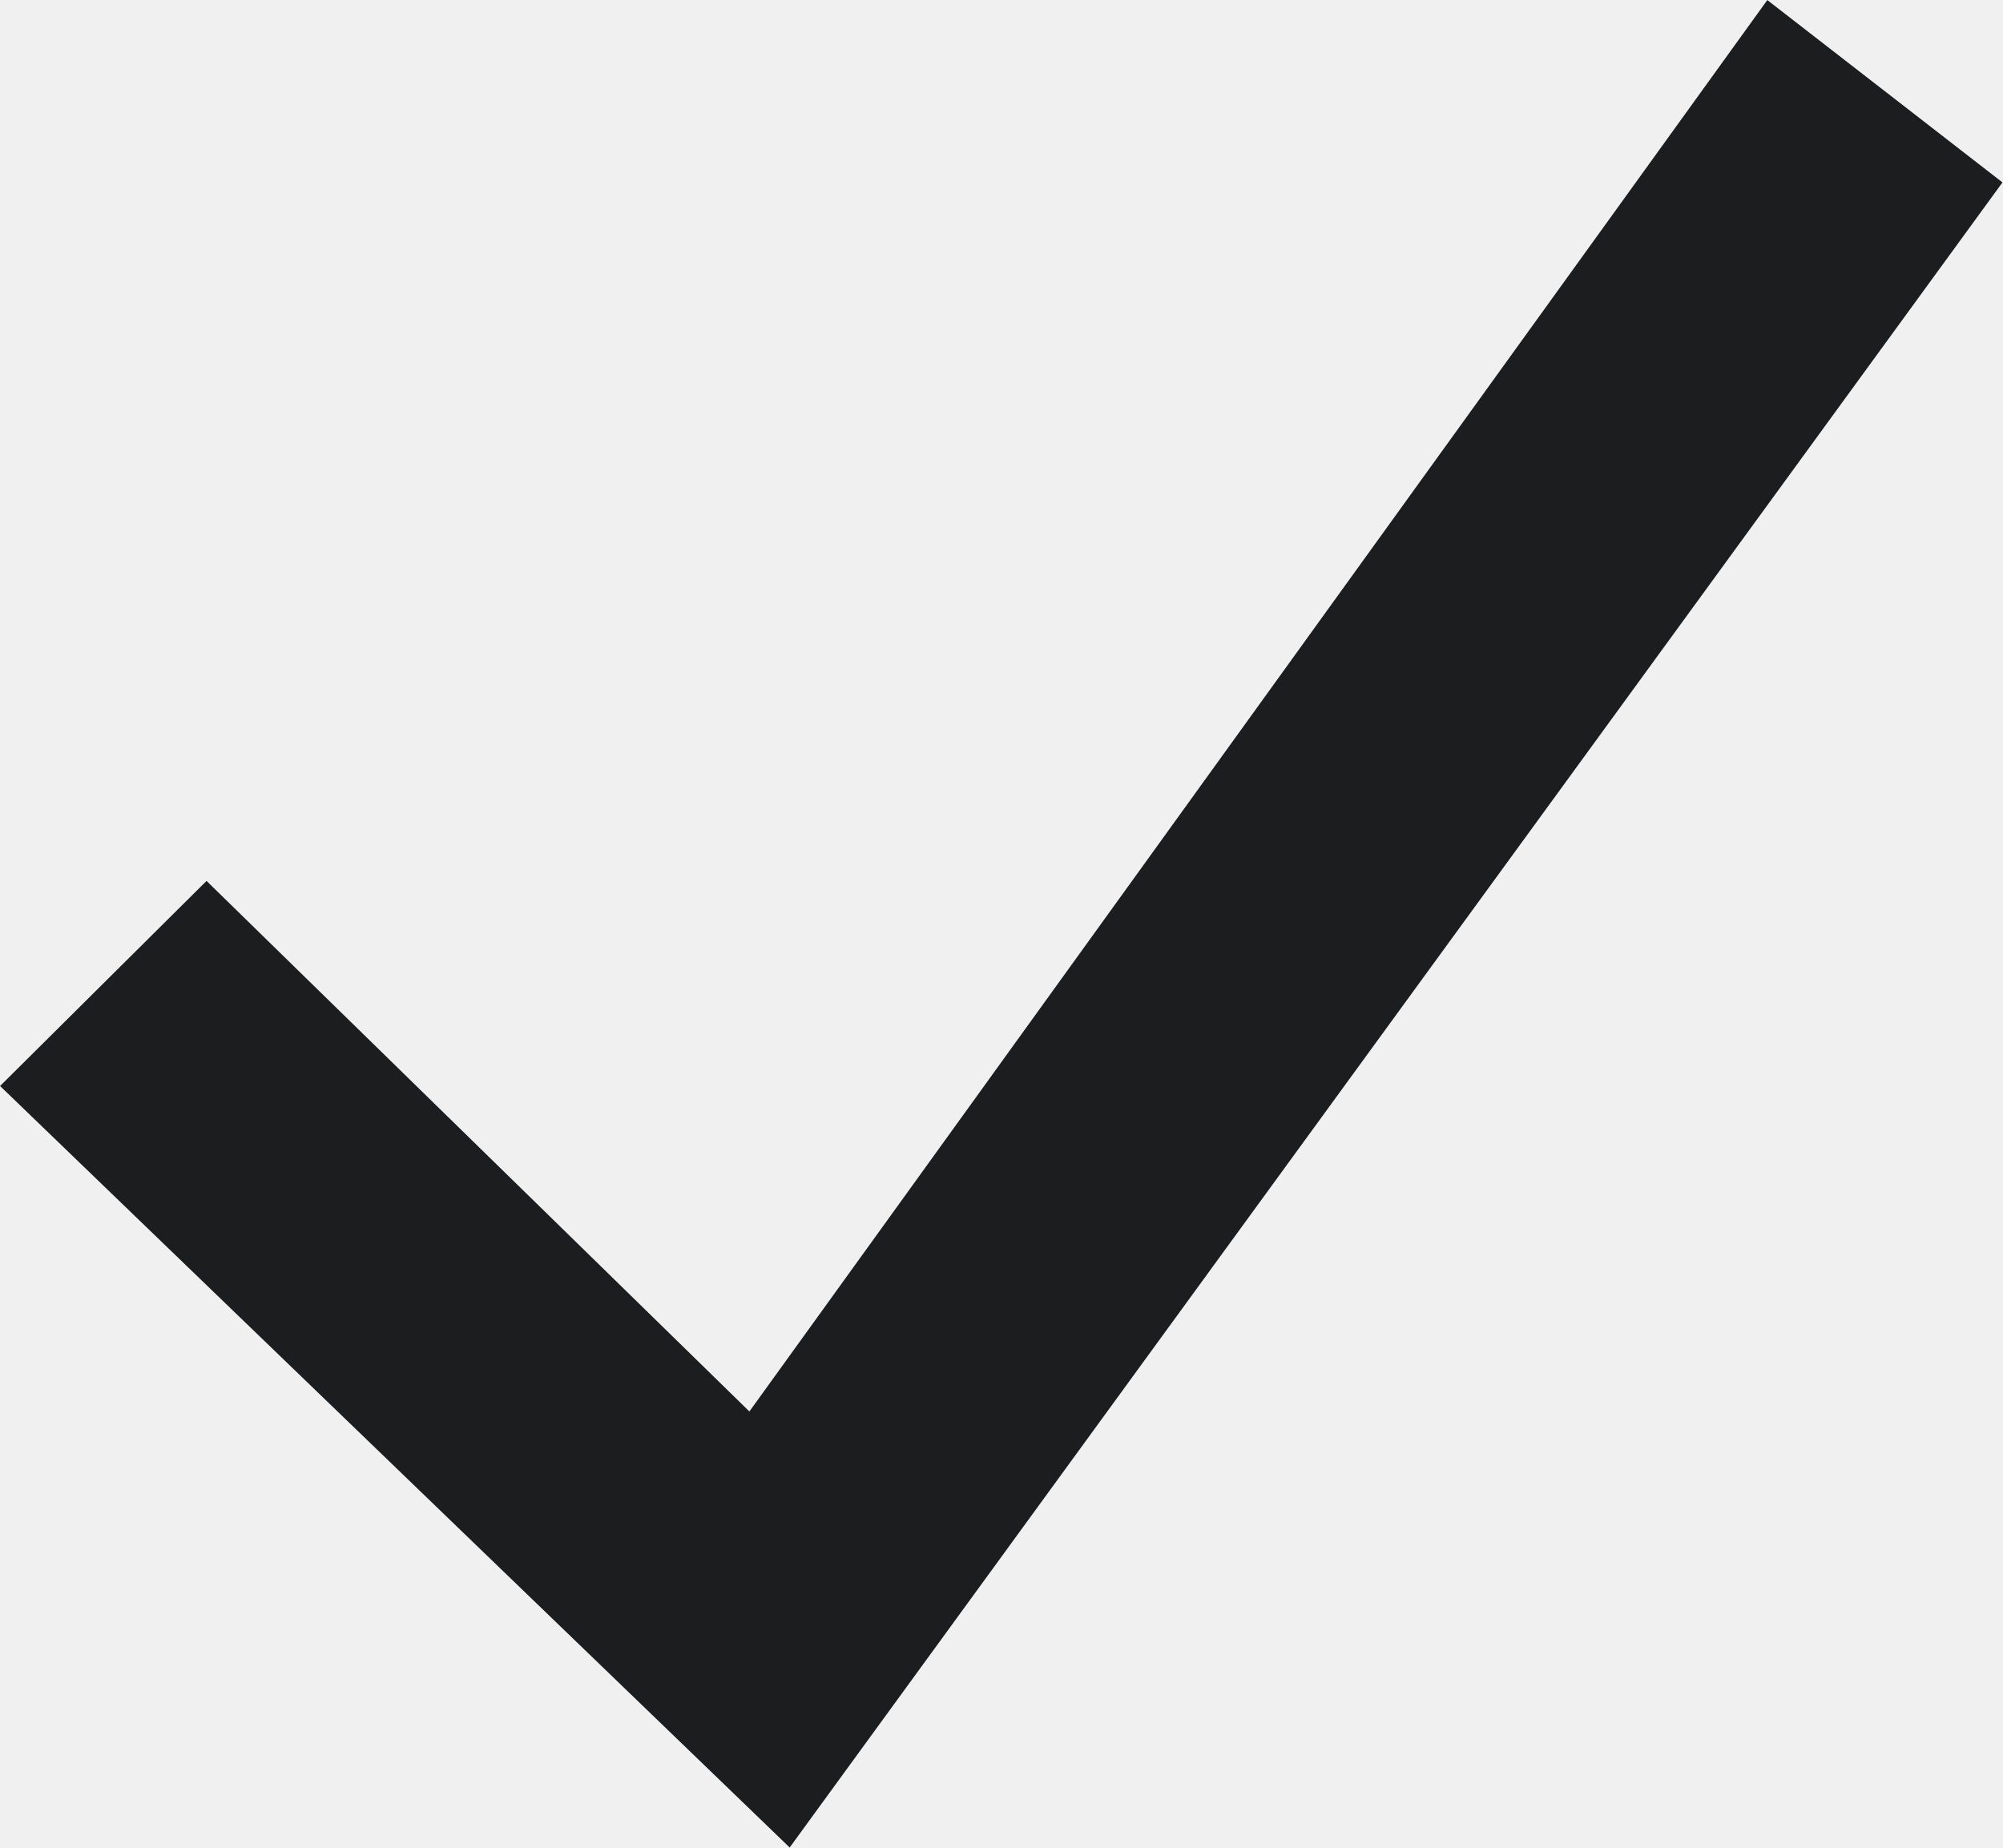
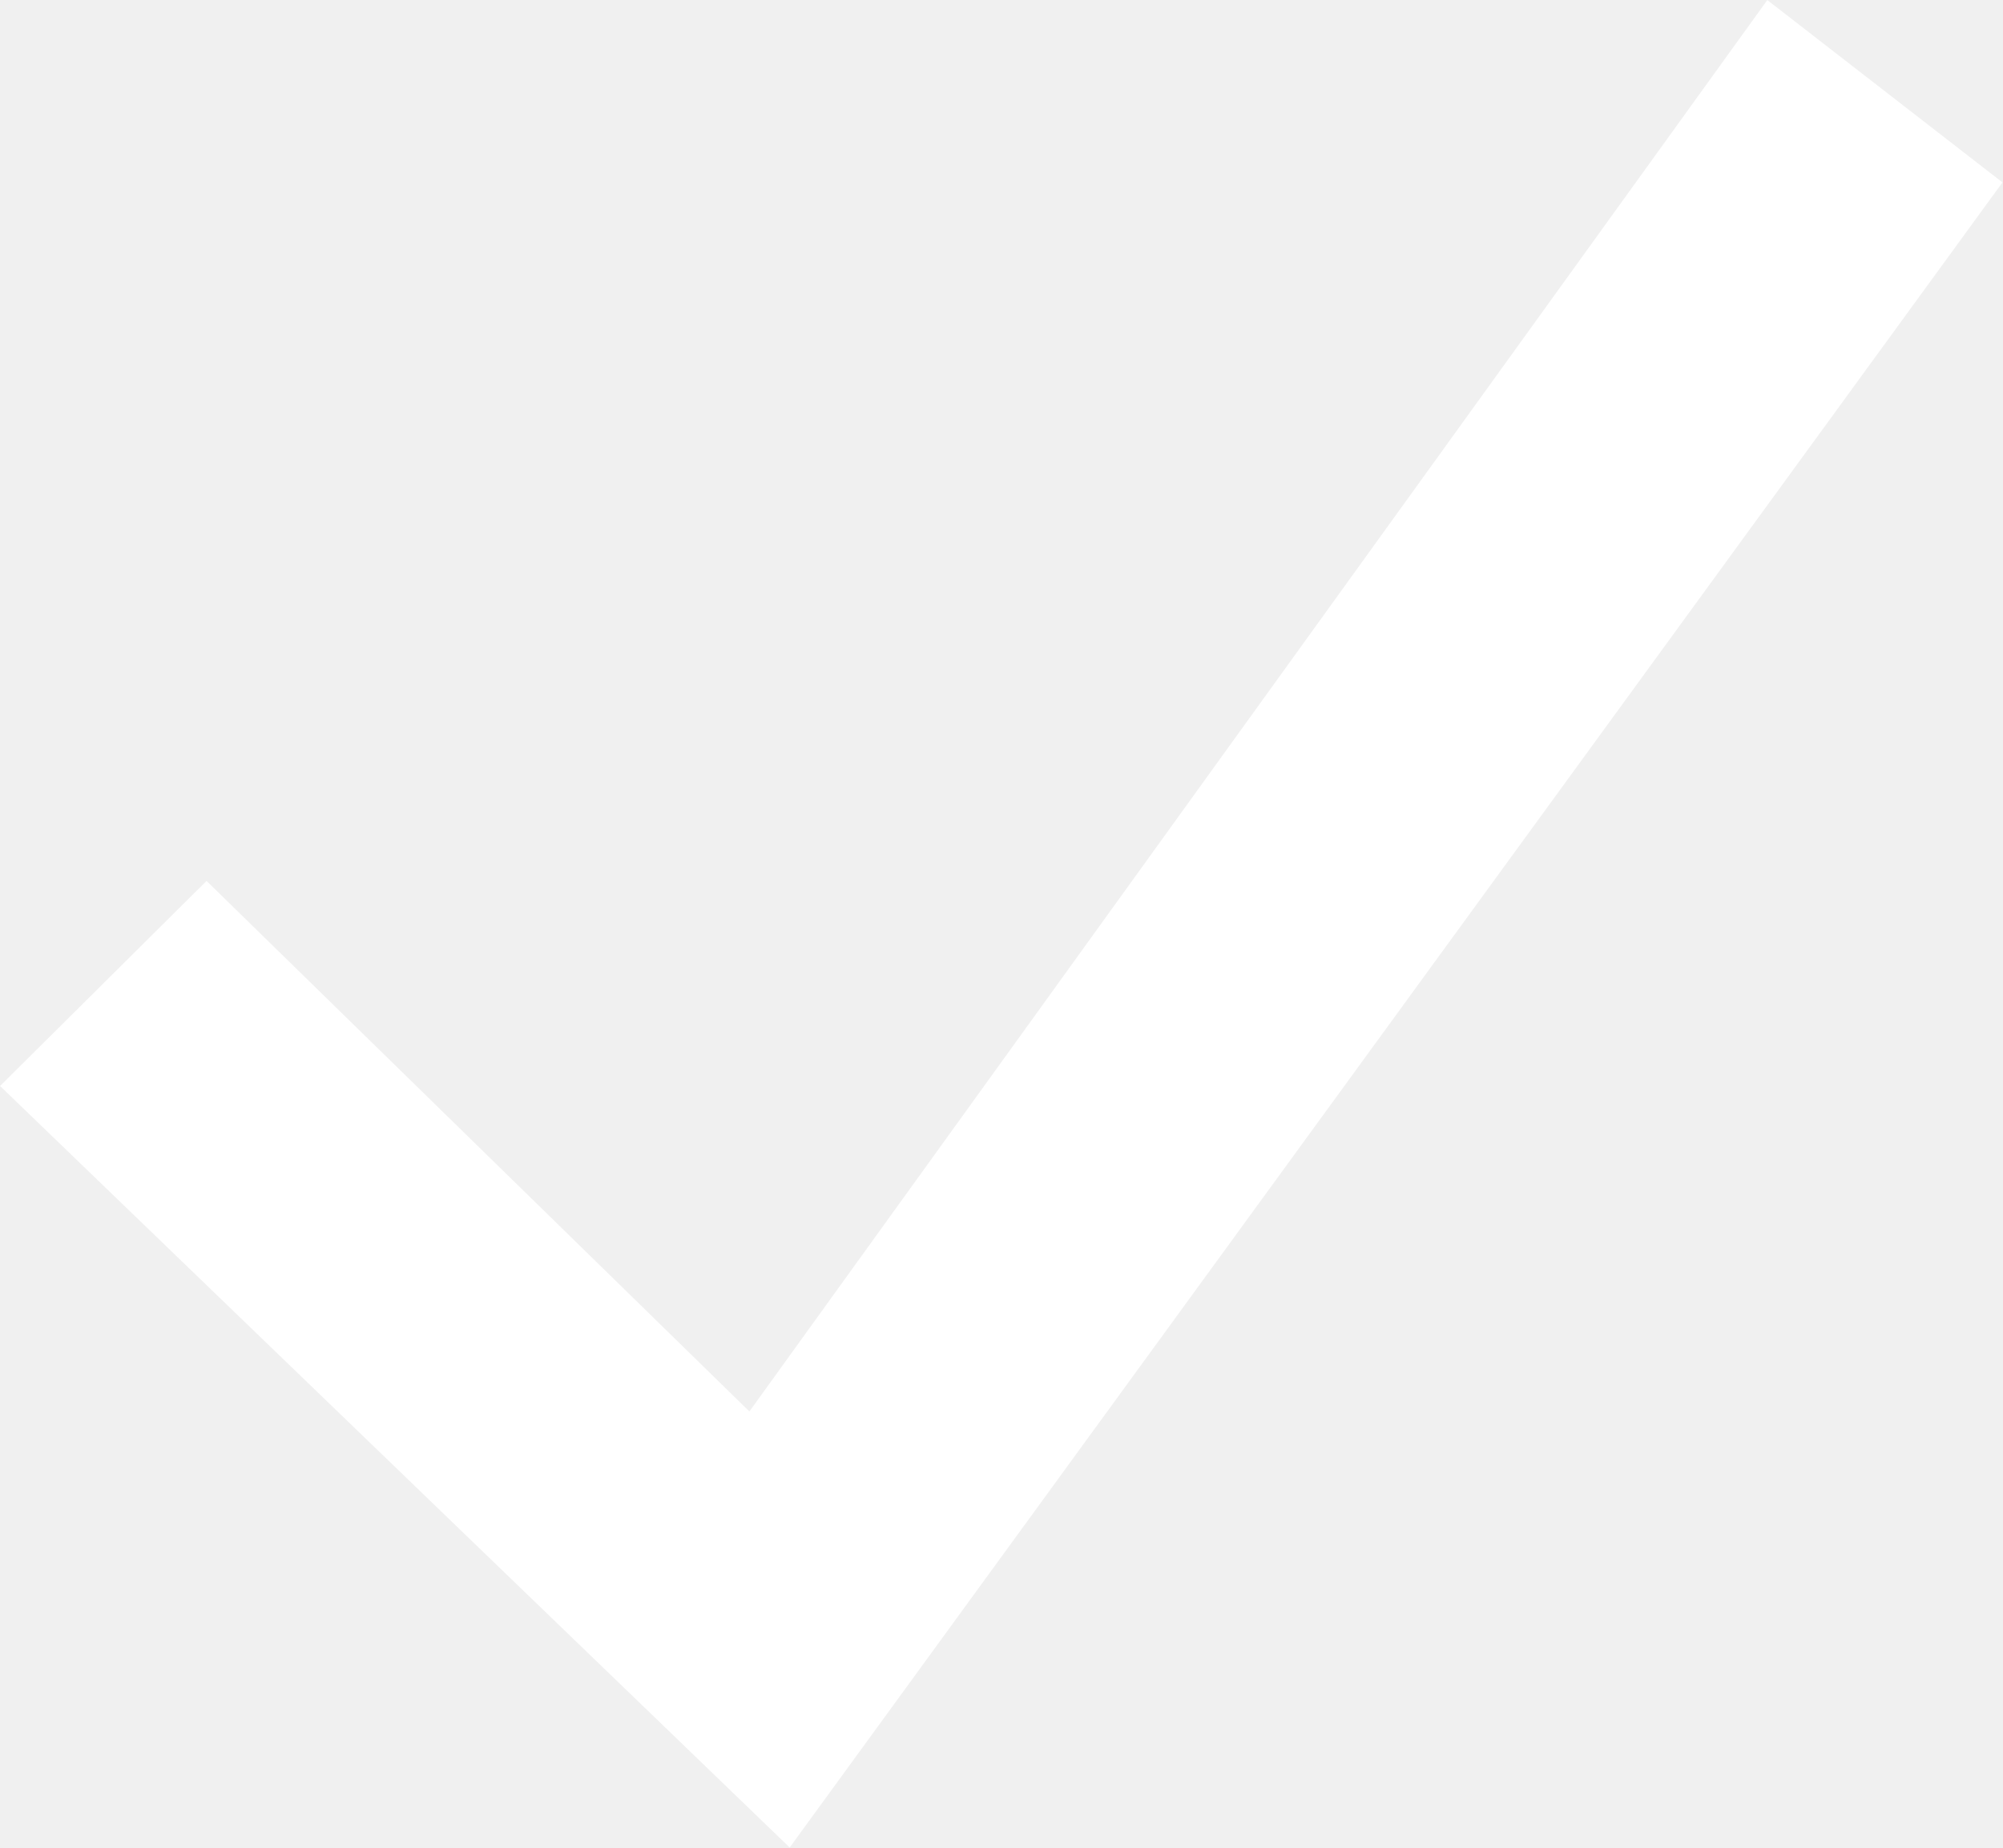
<svg xmlns="http://www.w3.org/2000/svg" viewBox="-18874.189 -21366.107 13.475 12.432">
  <defs>
    <style>
      .cls-1 {
-         fill: #1b1d1f;
+          fill: #fff;
      }
    </style>
  </defs>
  <path id="Path_1035" data-name="Path 1035" class="cls-1" d="M1.2,5.82l3.652,3.57L11.7-.107l1.582,1.227L5.123,12.324-.189,7.2Z" transform="translate(-18874 -21366)" />
</svg>
